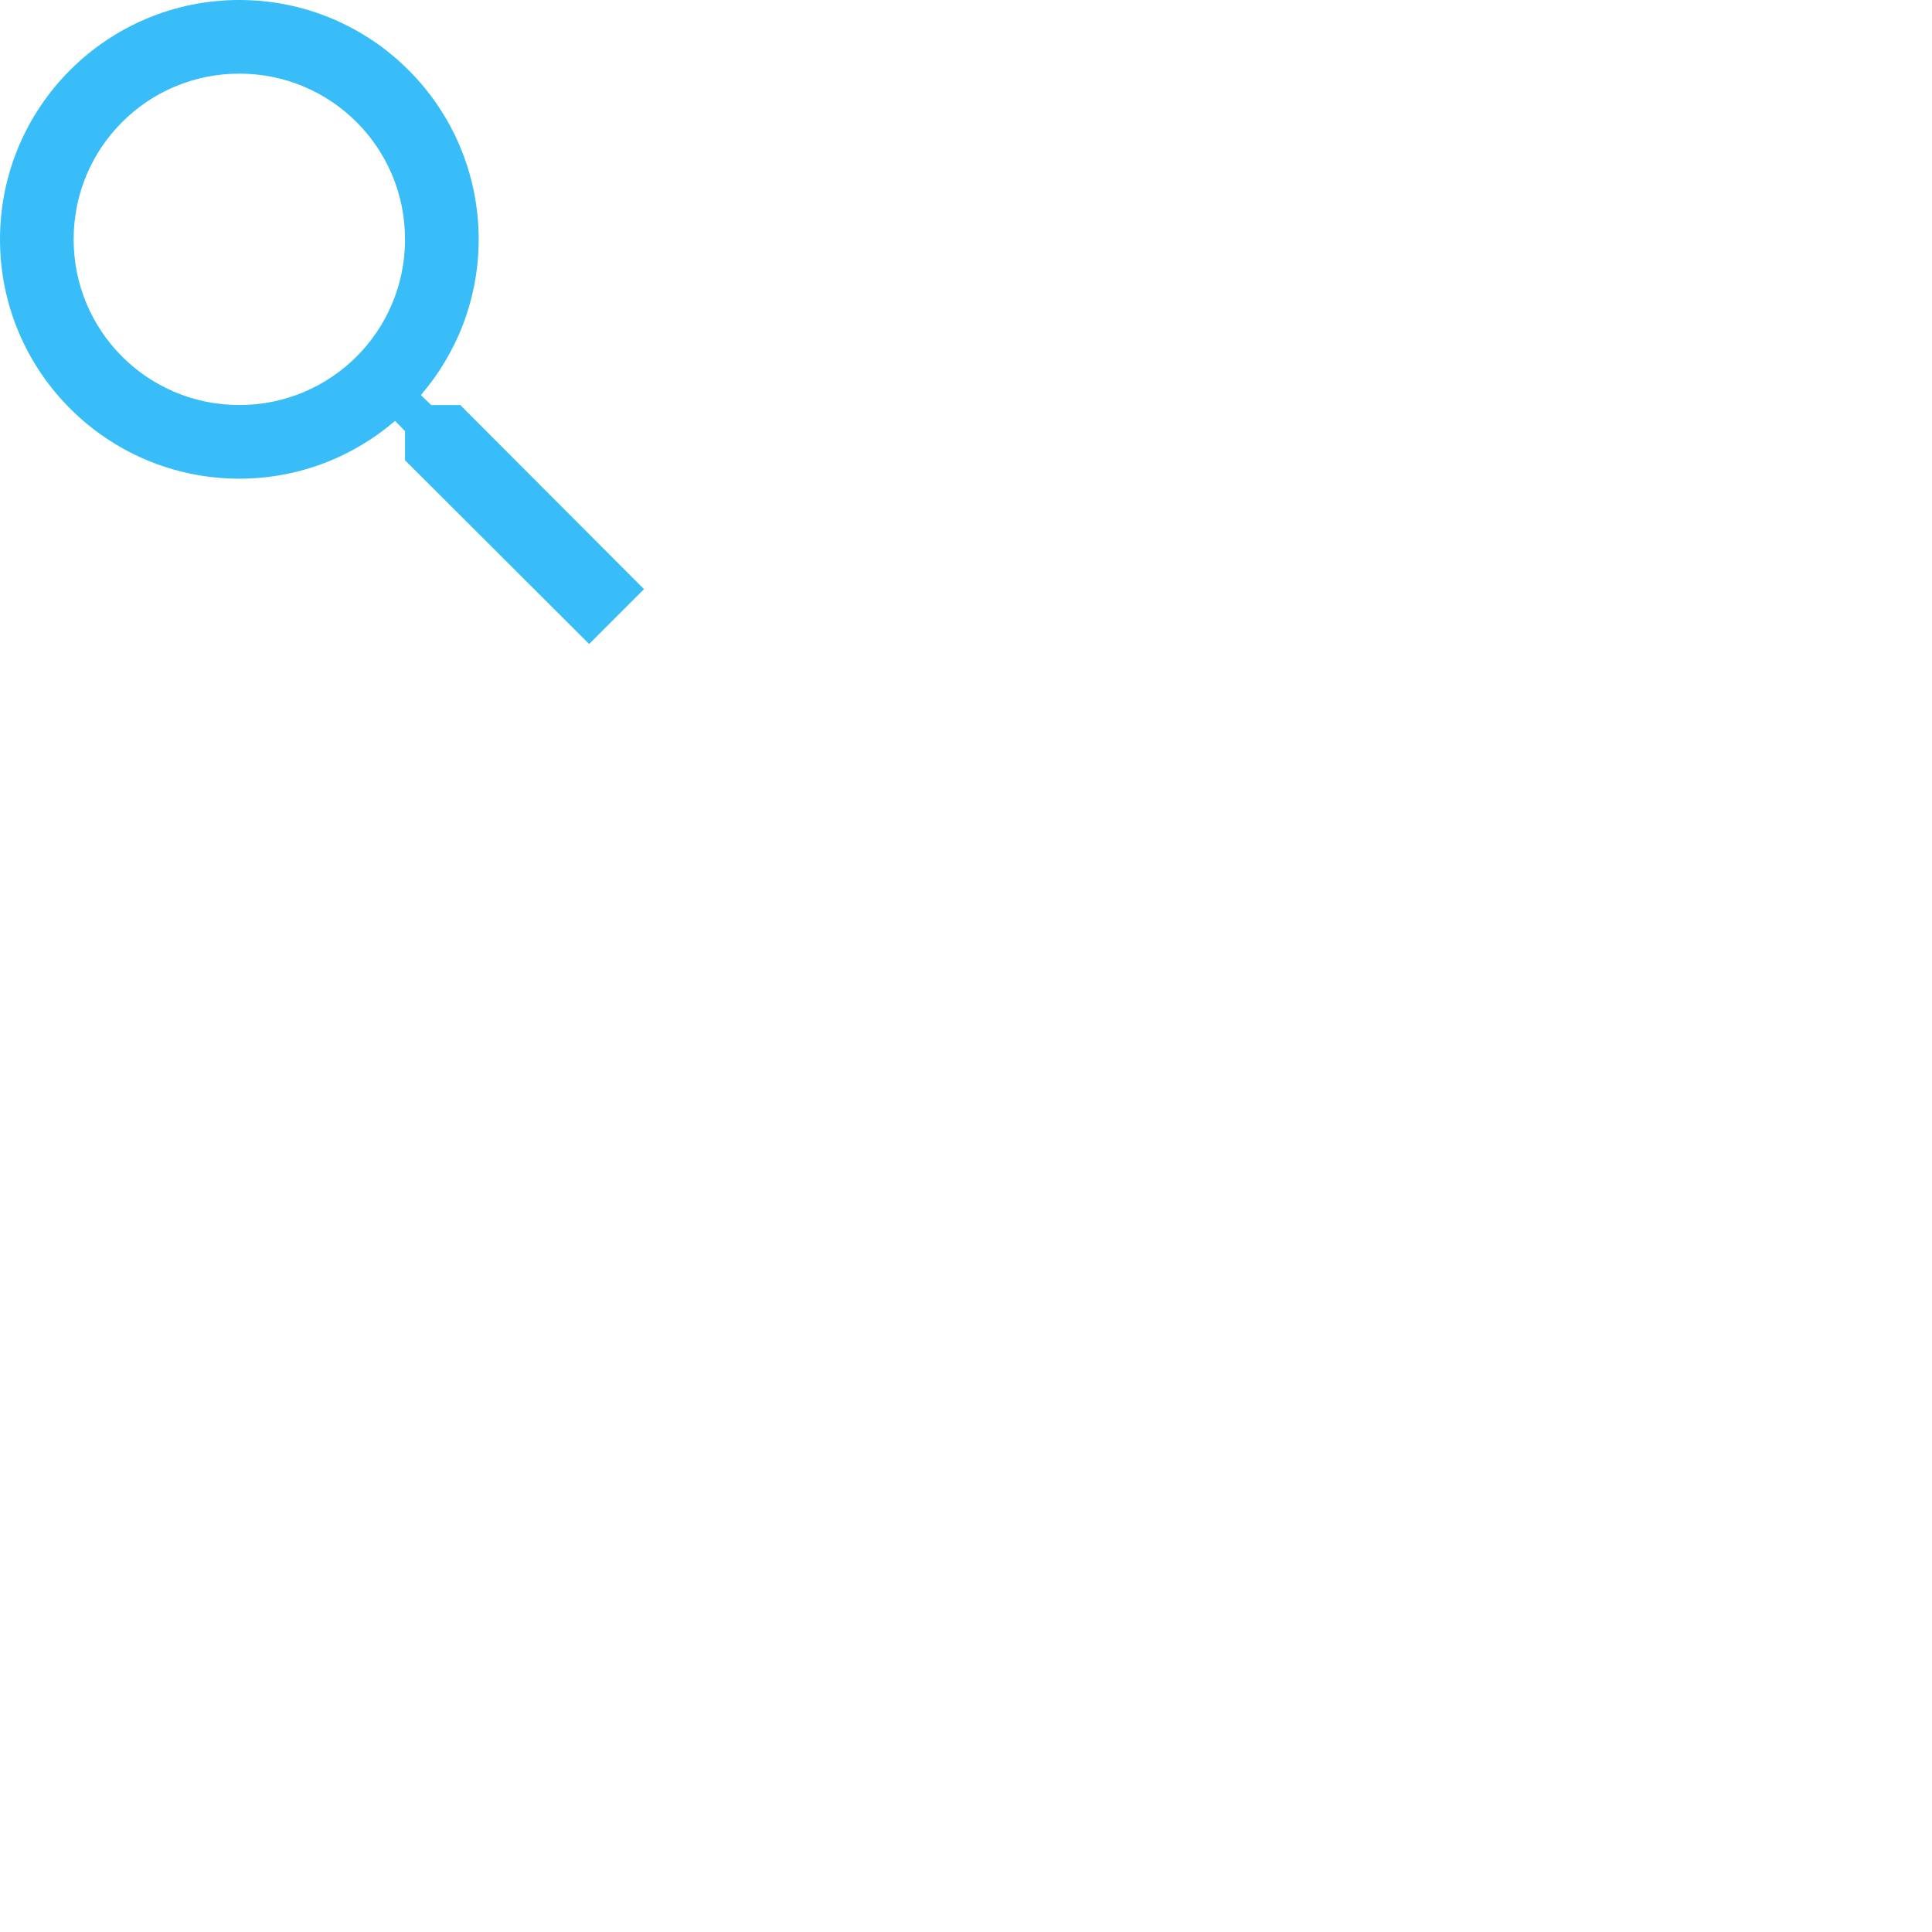
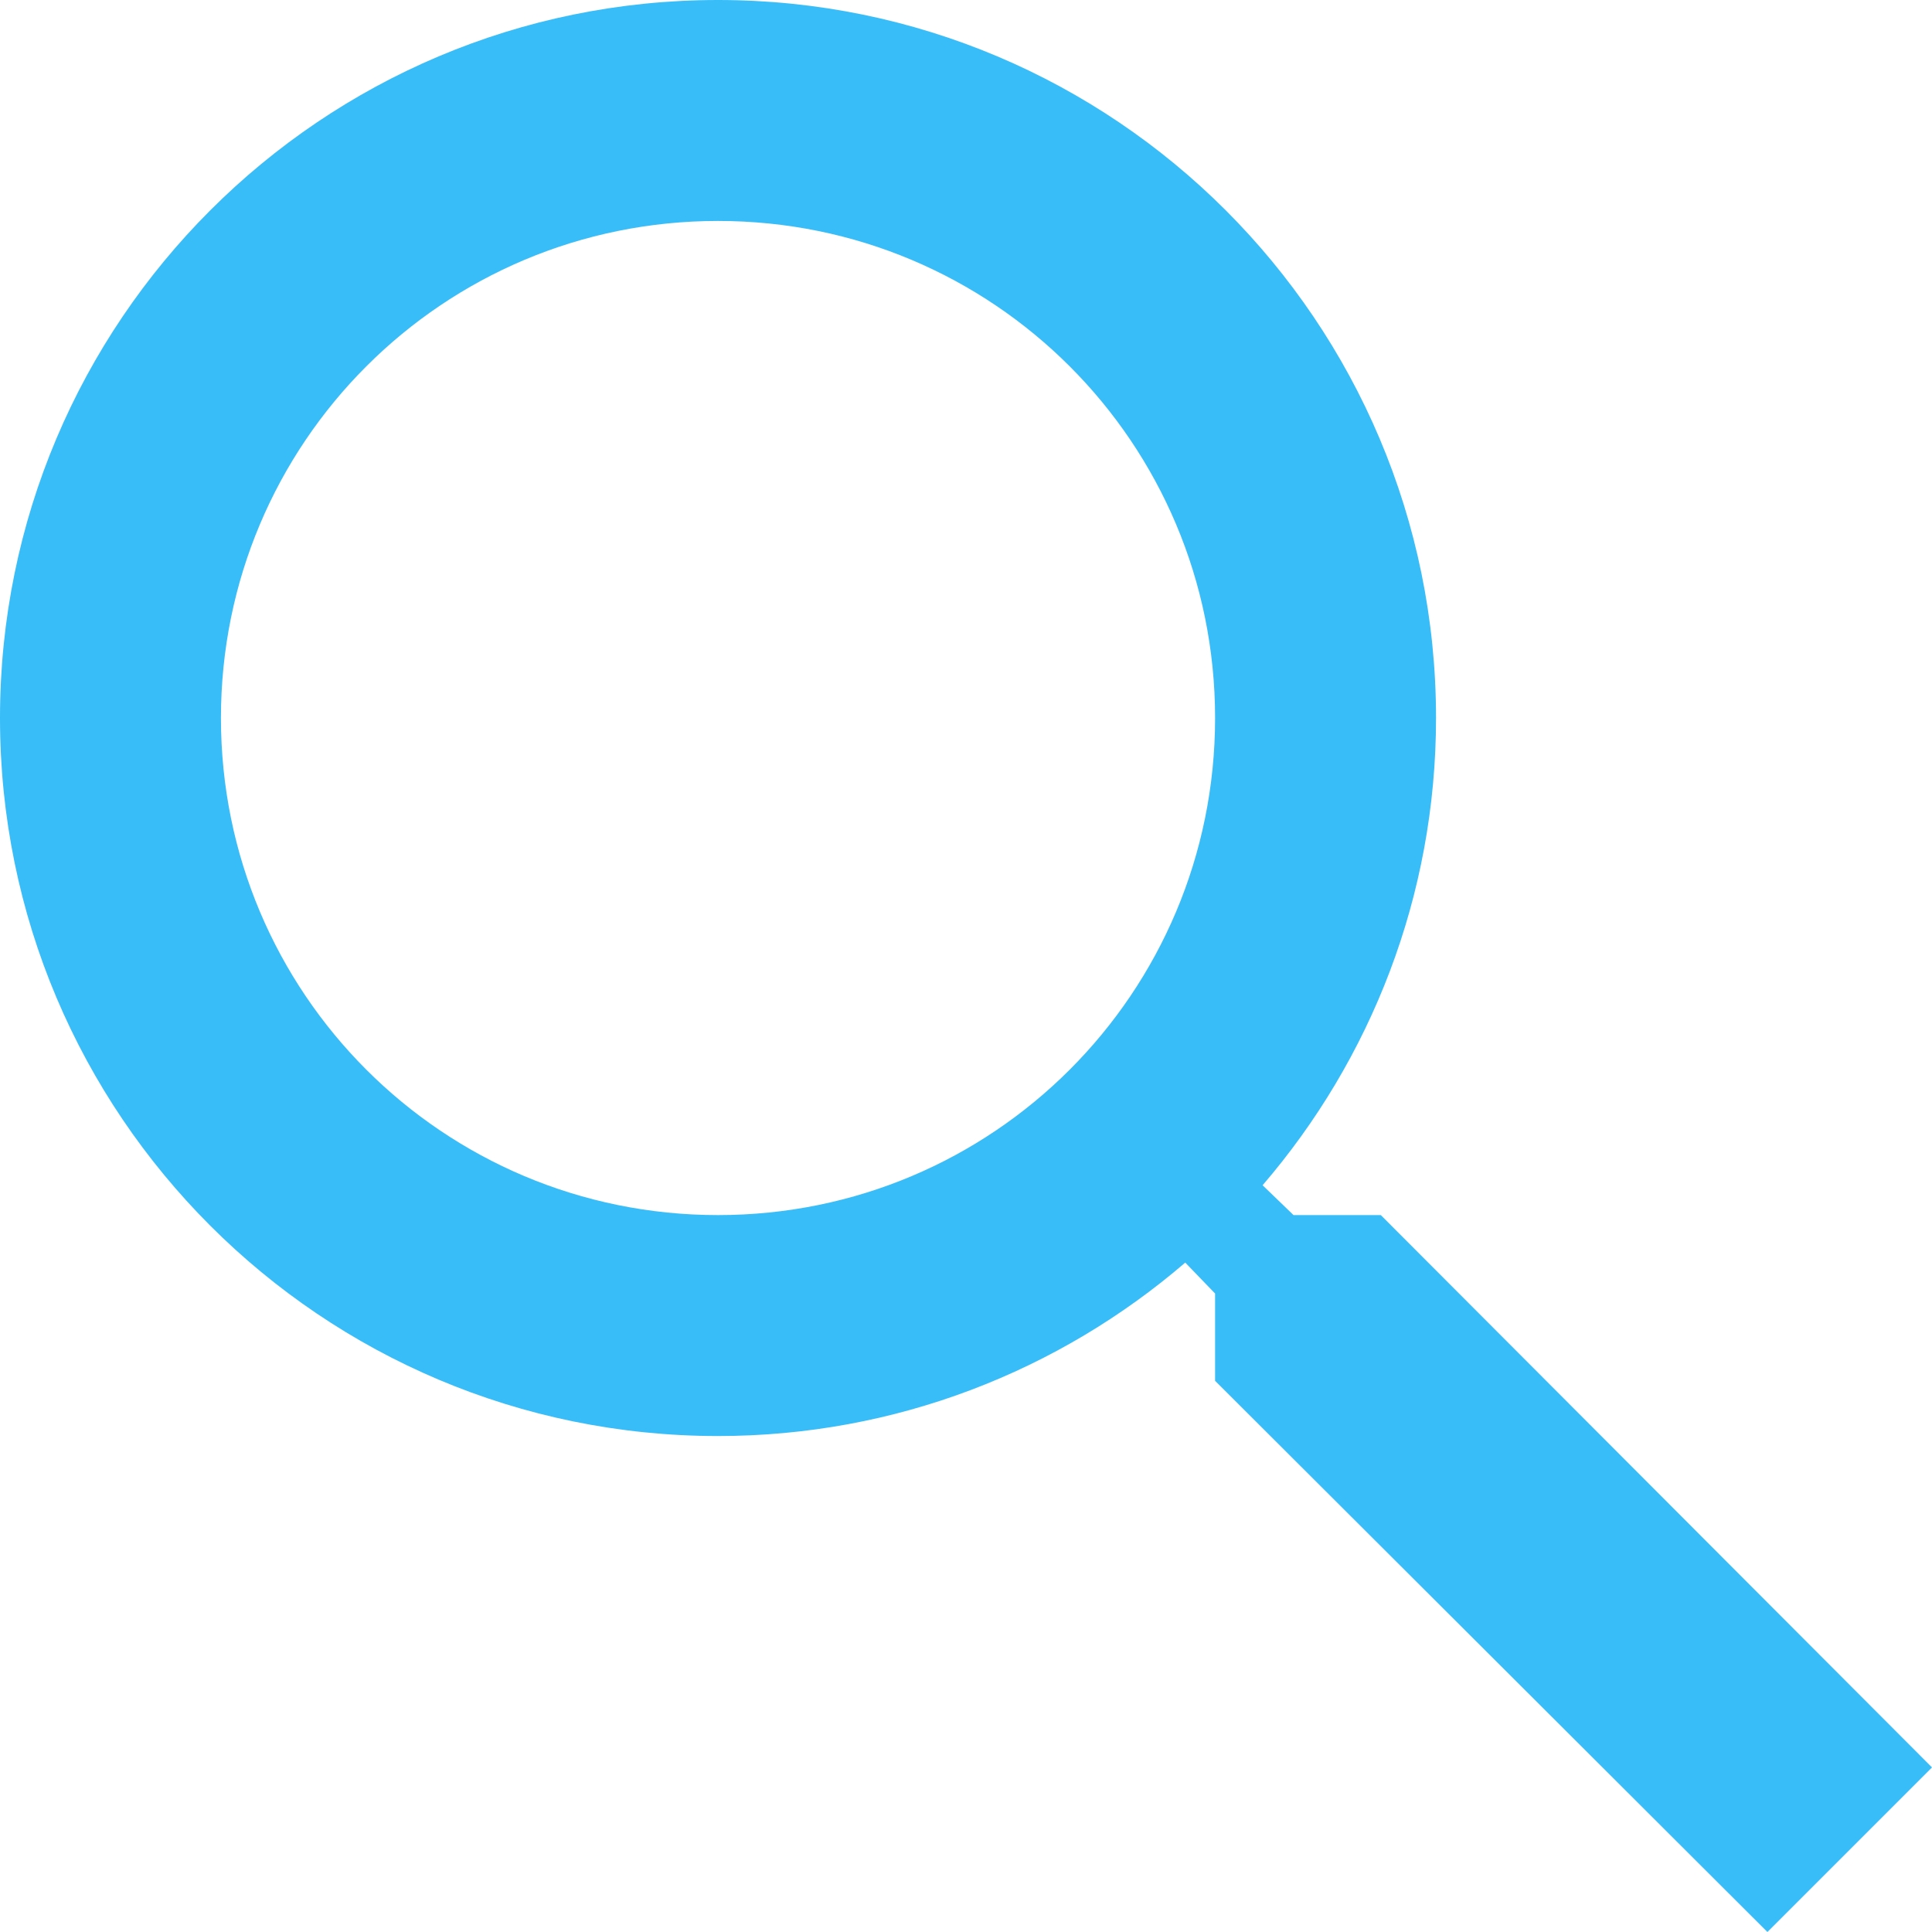
- <svg xmlns="http://www.w3.org/2000/svg" width="70" height="70" viewBox="0 0 210 210" fill="none">
+ <svg xmlns="http://www.w3.org/2000/svg" width="70" height="70" viewBox="0 0 70 70" fill="none">
  <path d="M50.029 44.025H46.867L45.746 42.944C49.668 38.382 52.03 32.459 52.03 26.015C52.03 11.647 40.383 0 26.015 0C11.647 0 0 11.647 0 26.015C0 40.383 11.647 52.03 26.015 52.03C32.459 52.03 38.382 49.668 42.944 45.746L44.025 46.867V50.029L64.037 70L70 64.037L50.029 44.025ZM26.015 44.025C16.049 44.025 8.005 35.981 8.005 26.015C8.005 16.049 16.049 8.005 26.015 8.005C35.981 8.005 44.025 16.049 44.025 26.015C44.025 35.981 35.981 44.025 26.015 44.025Z" fill="#38BDF8" />
</svg>
